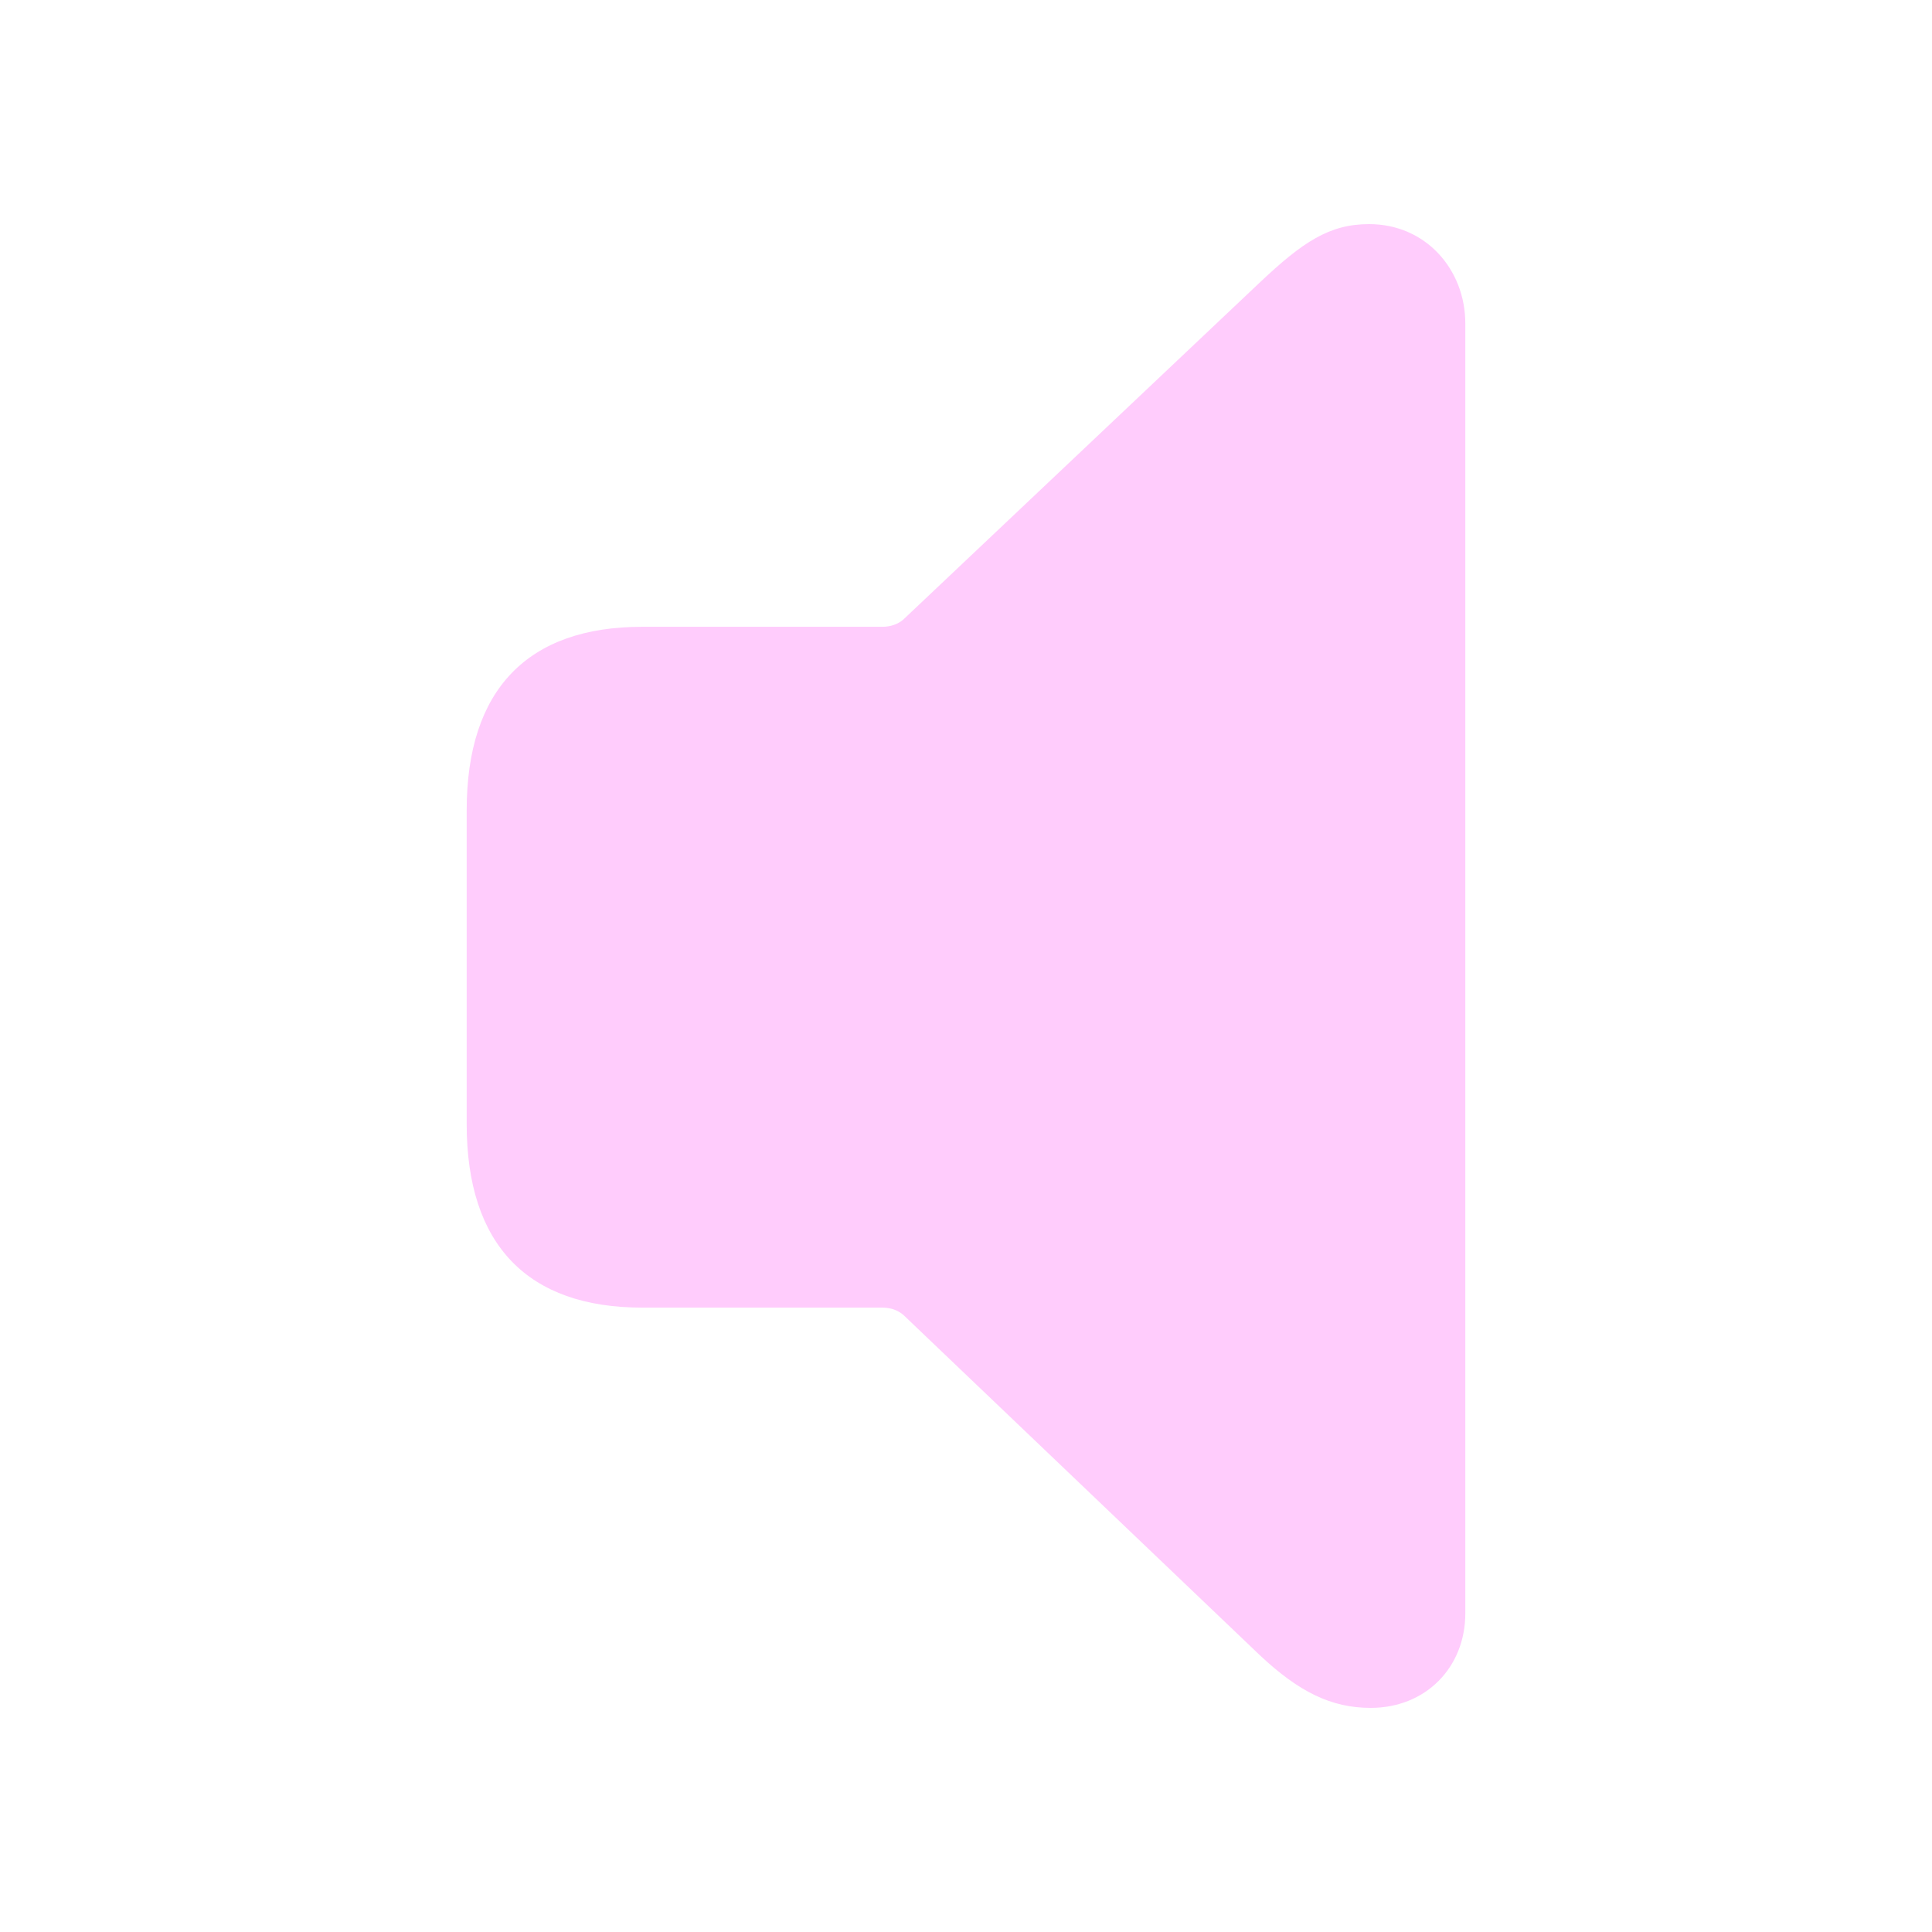
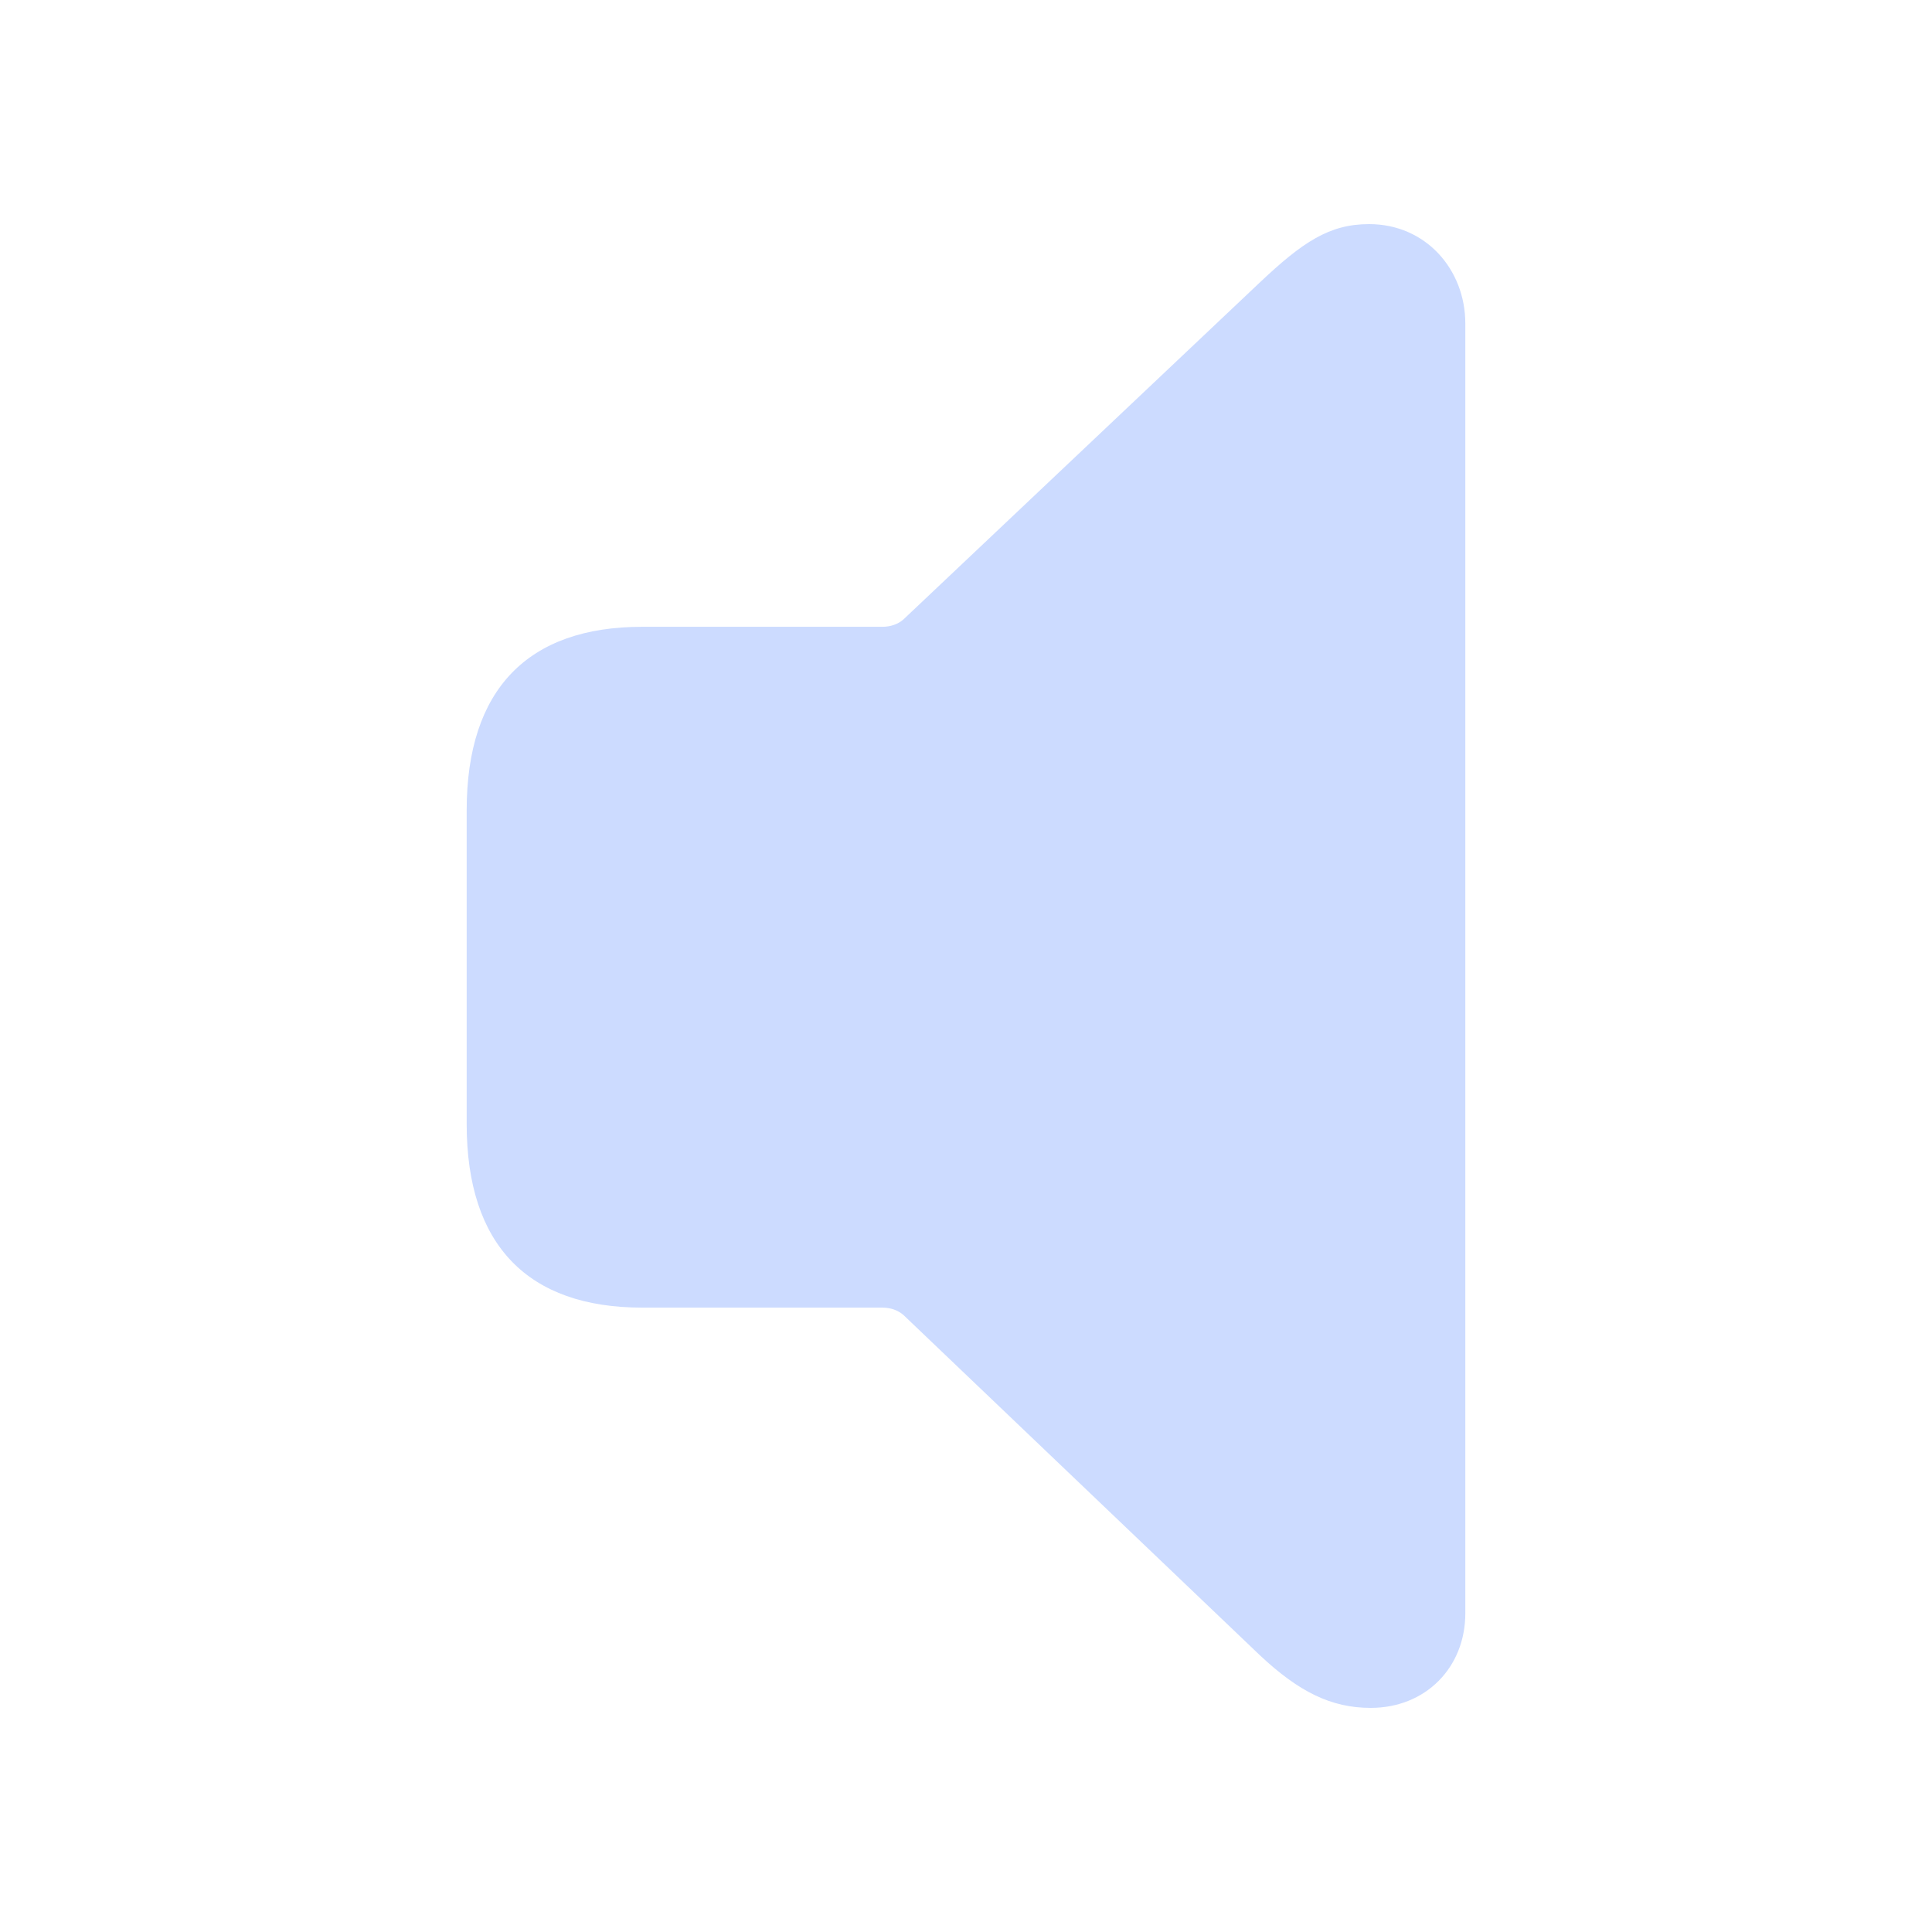
- <svg fill="#FFCCFC" width="120px" height="120px" viewBox="0 0 56 56">
+ <svg fill="#CCDBFF" width="120px" height="120px" viewBox="0 0 56 56">
  <path d="M 39.73 49.504 C 41.324 49.504 42.473 48.332 42.473 46.762 L 42.473 9.379 C 42.473 7.809 41.324 6.496 39.684 6.496 C 38.535 6.496 37.762 7.012 36.52 8.184 L 26.184 17.957 C 26.02 18.098 25.809 18.168 25.574 18.168 L 18.613 18.168 C 15.309 18.168 13.527 19.973 13.527 23.488 L 13.527 32.582 C 13.527 36.098 15.309 37.902 18.613 37.902 L 25.574 37.902 C 25.809 37.902 26.02 37.973 26.184 38.113 L 36.52 47.98 C 37.645 49.035 38.582 49.504 39.73 49.504 Z" />
</svg>
